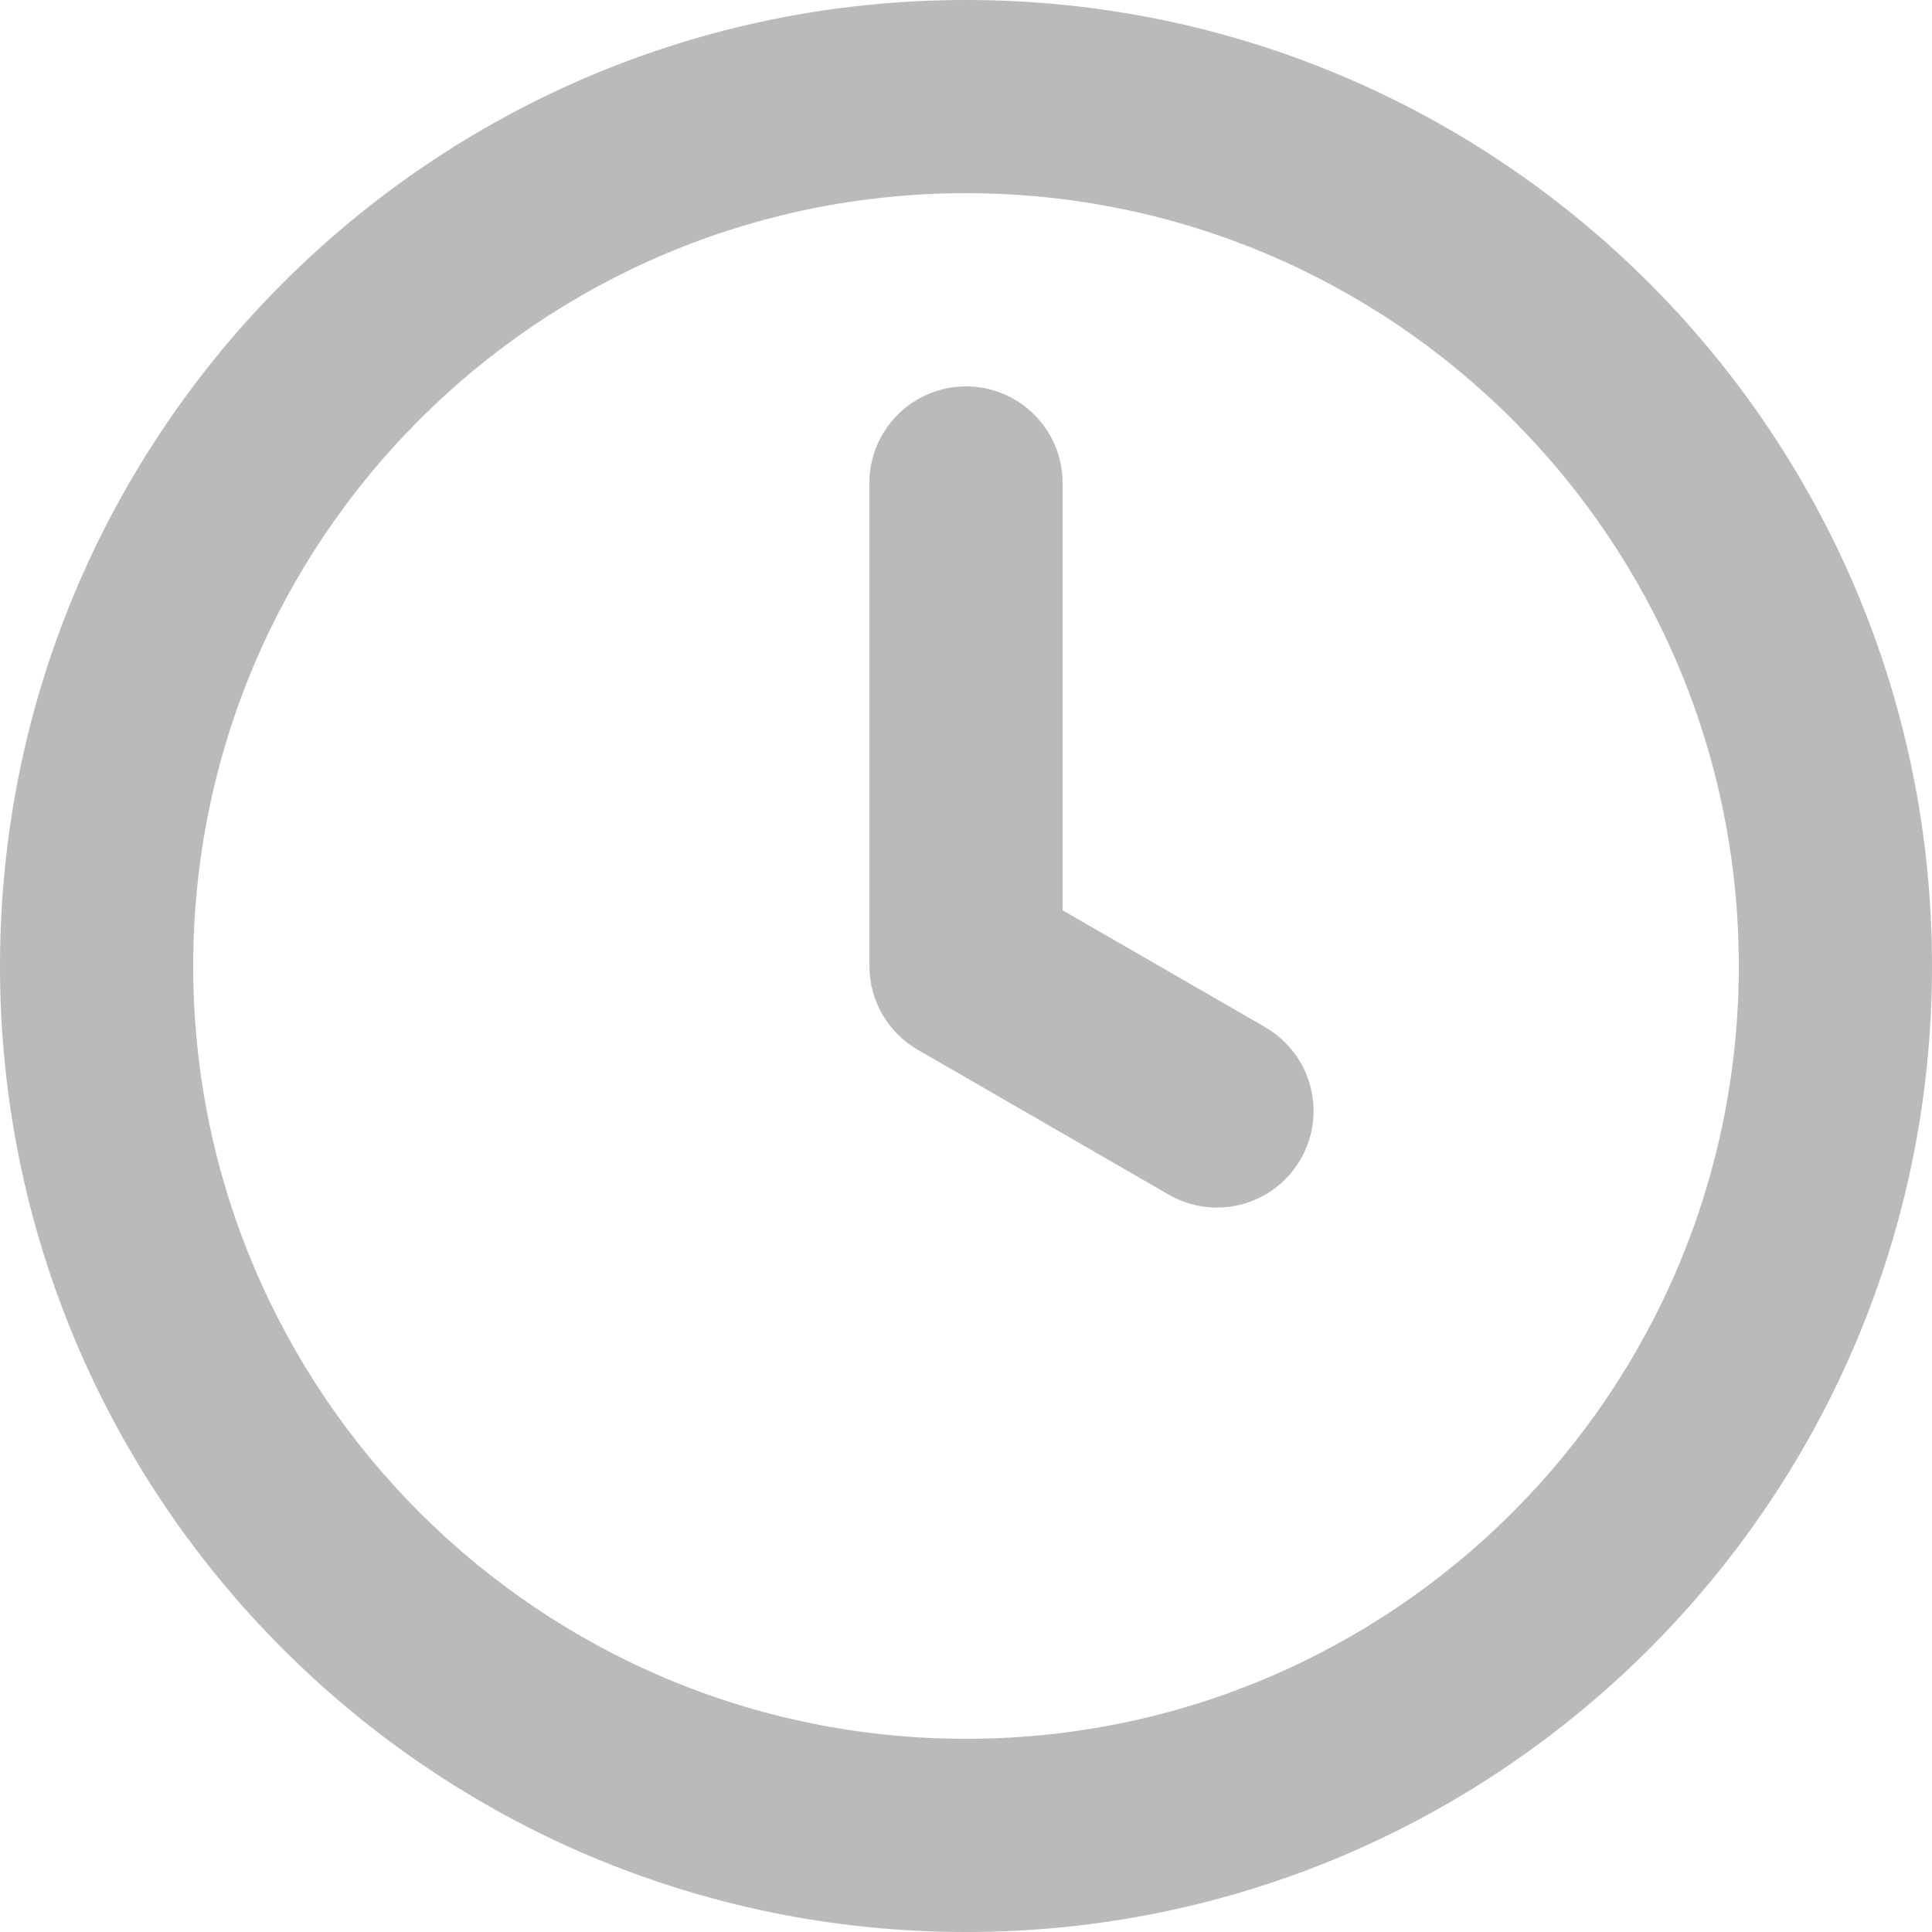
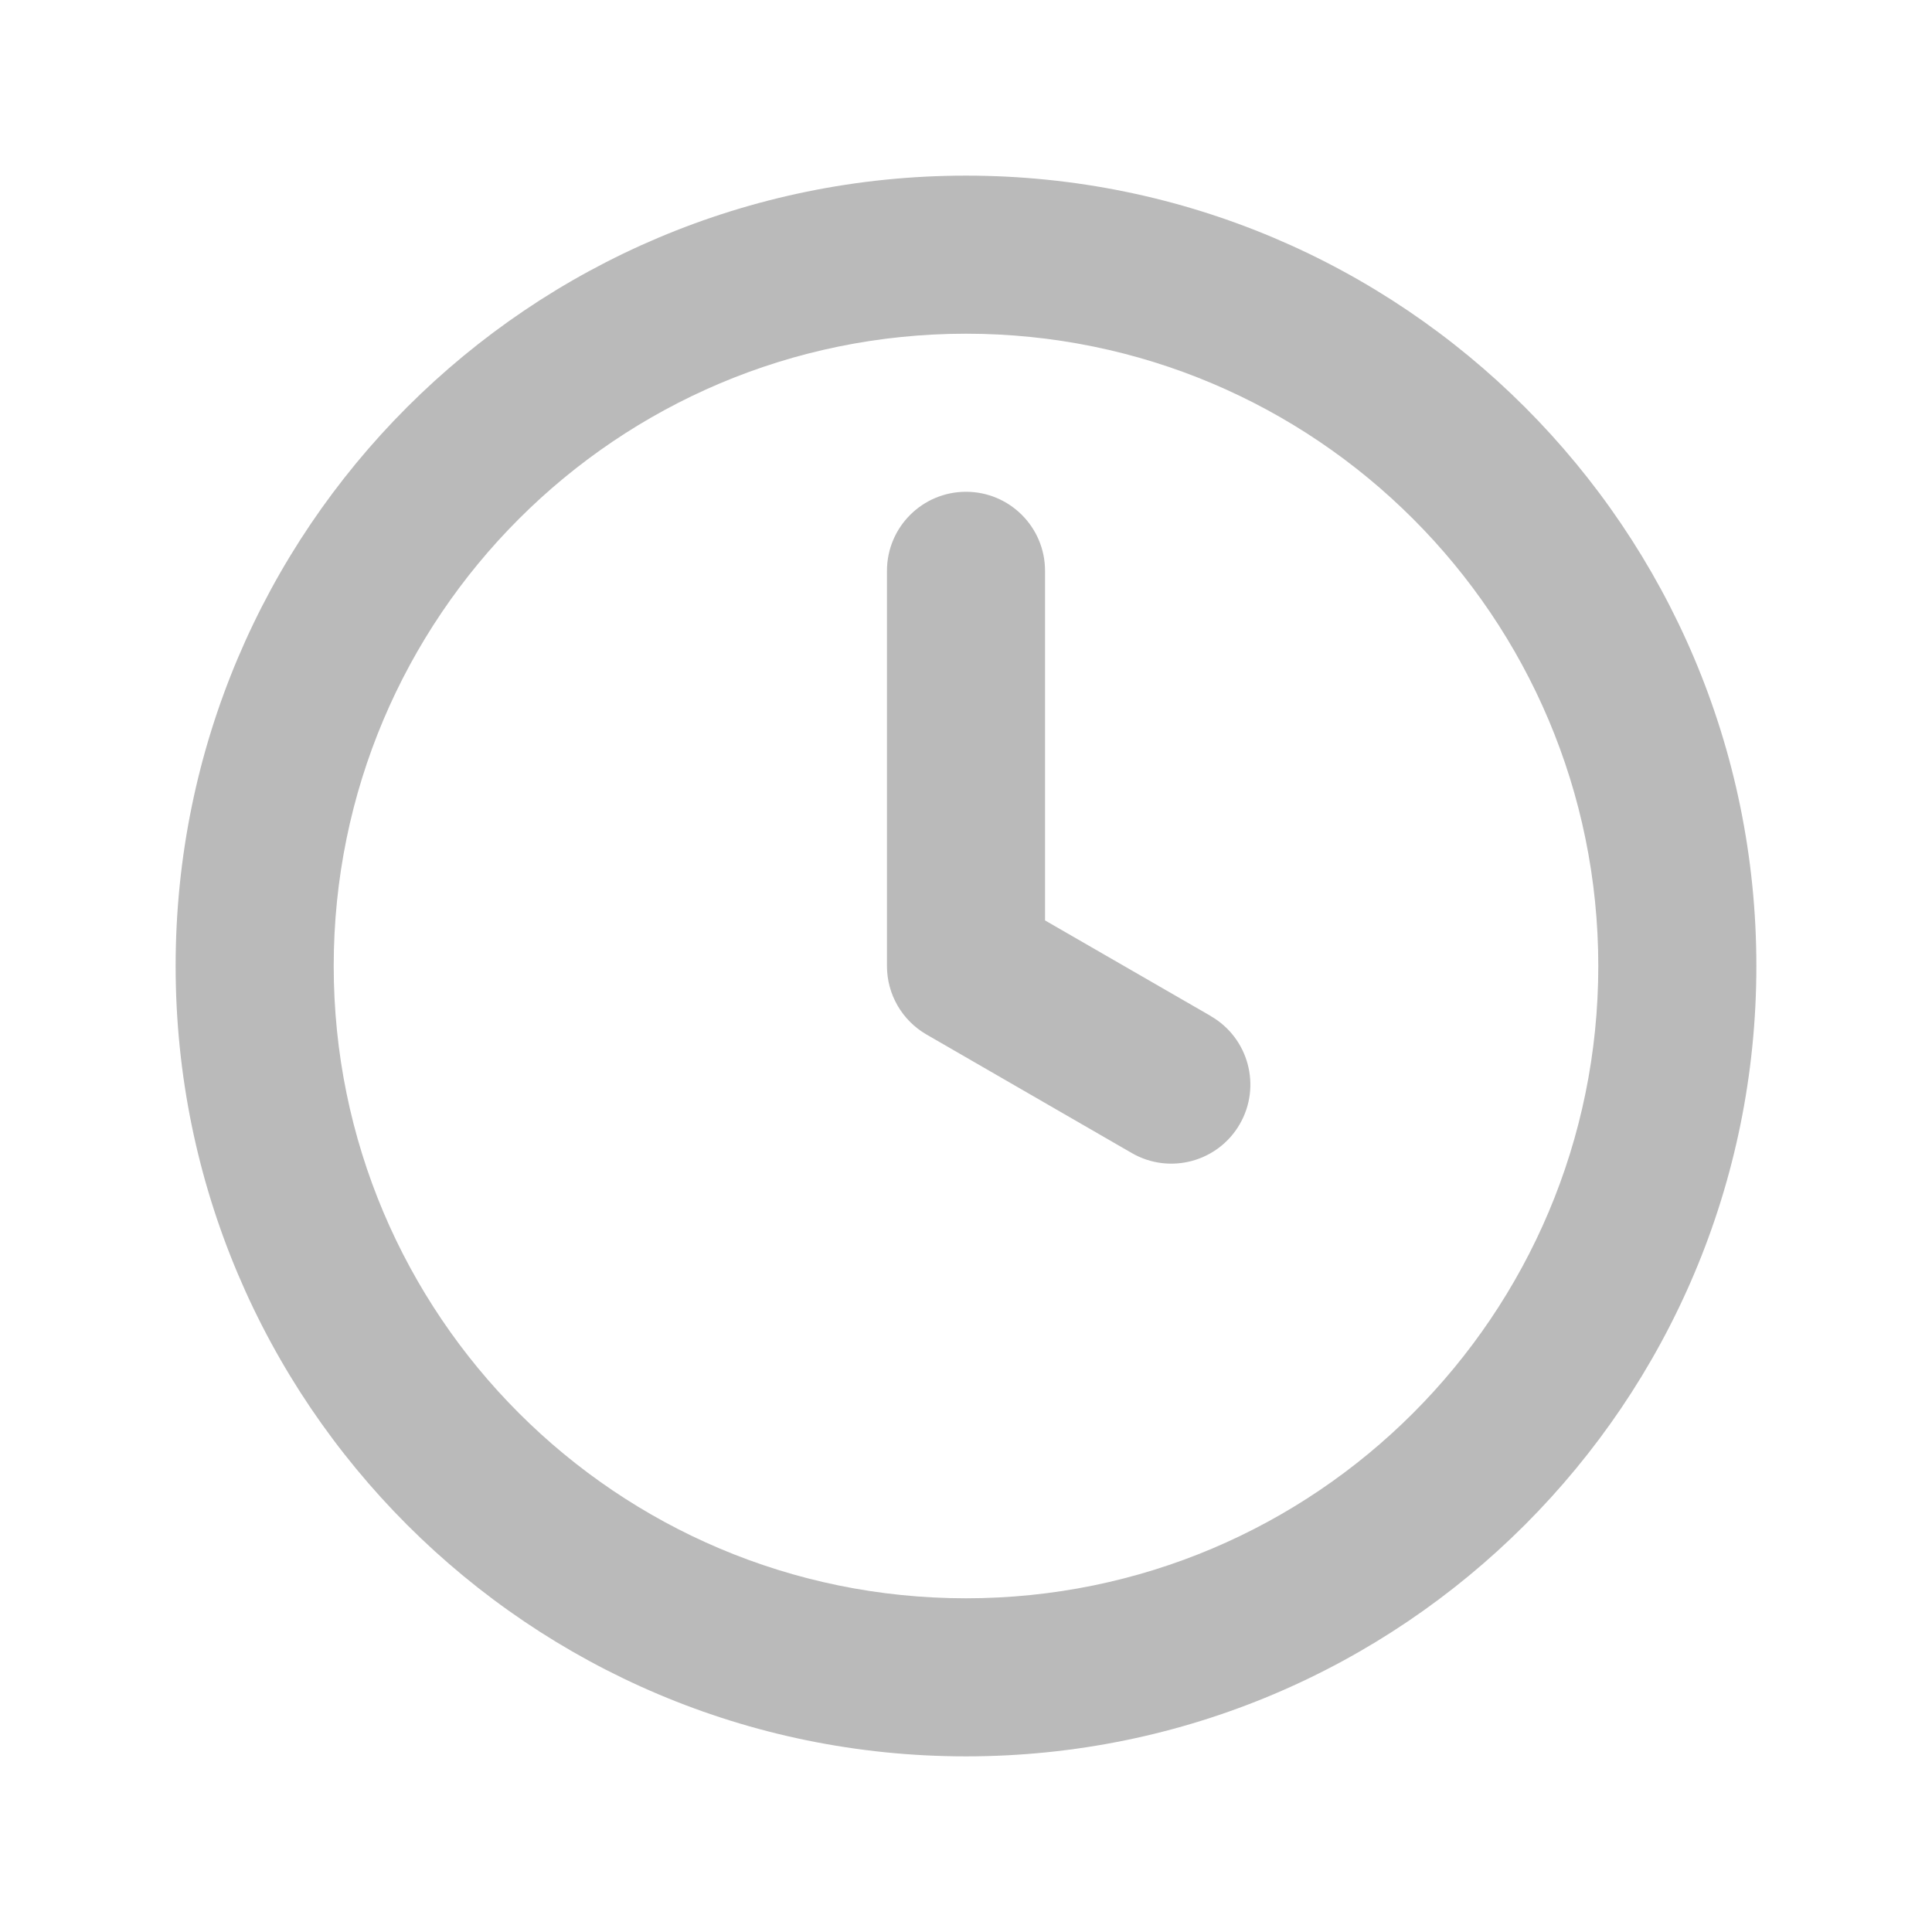
- <svg xmlns="http://www.w3.org/2000/svg" width="18" height="18" viewBox="0 0 18 18">
-   <defs>
-     <style>.a{fill:#171717;opacity:0.3;}</style>
-   </defs>
-   <path class="a" d="M13.788,11.57,11.9,10.481V6.5a.9.9,0,1,0-1.8,0V11a.9.9,0,0,0,.45.78l2.338,1.35a.9.9,0,0,0,.9-1.559ZM11,2a9,9,0,1,0,9,9A9,9,0,0,0,11,2Zm0,16.2A7.2,7.2,0,1,1,18.2,11,7.2,7.2,0,0,1,11,18.2Z" transform="translate(-2 -2)" />
+ <svg xmlns="http://www.w3.org/2000/svg" id="Component_31_2" data-name="Component 31 – 2" width="22" height="22" viewBox="0 0 22 22">
+   <rect id="Rectangle_376" data-name="Rectangle 376" width="22" height="22" fill="rgba(255,255,255,0)" />
+   <path id="clock" d="M13.788,11.57,11.9,10.481V6.5a.9.9,0,1,0-1.8,0V11a.9.9,0,0,0,.45.78l2.338,1.35a.9.9,0,0,0,.9-1.559ZM11,2a9,9,0,1,0,9,9A9,9,0,0,0,11,2Zm0,16.2A7.2,7.2,0,1,1,18.2,11,7.2,7.2,0,0,1,11,18.2Z" fill="#171717" opacity="0.3" />
</svg>
